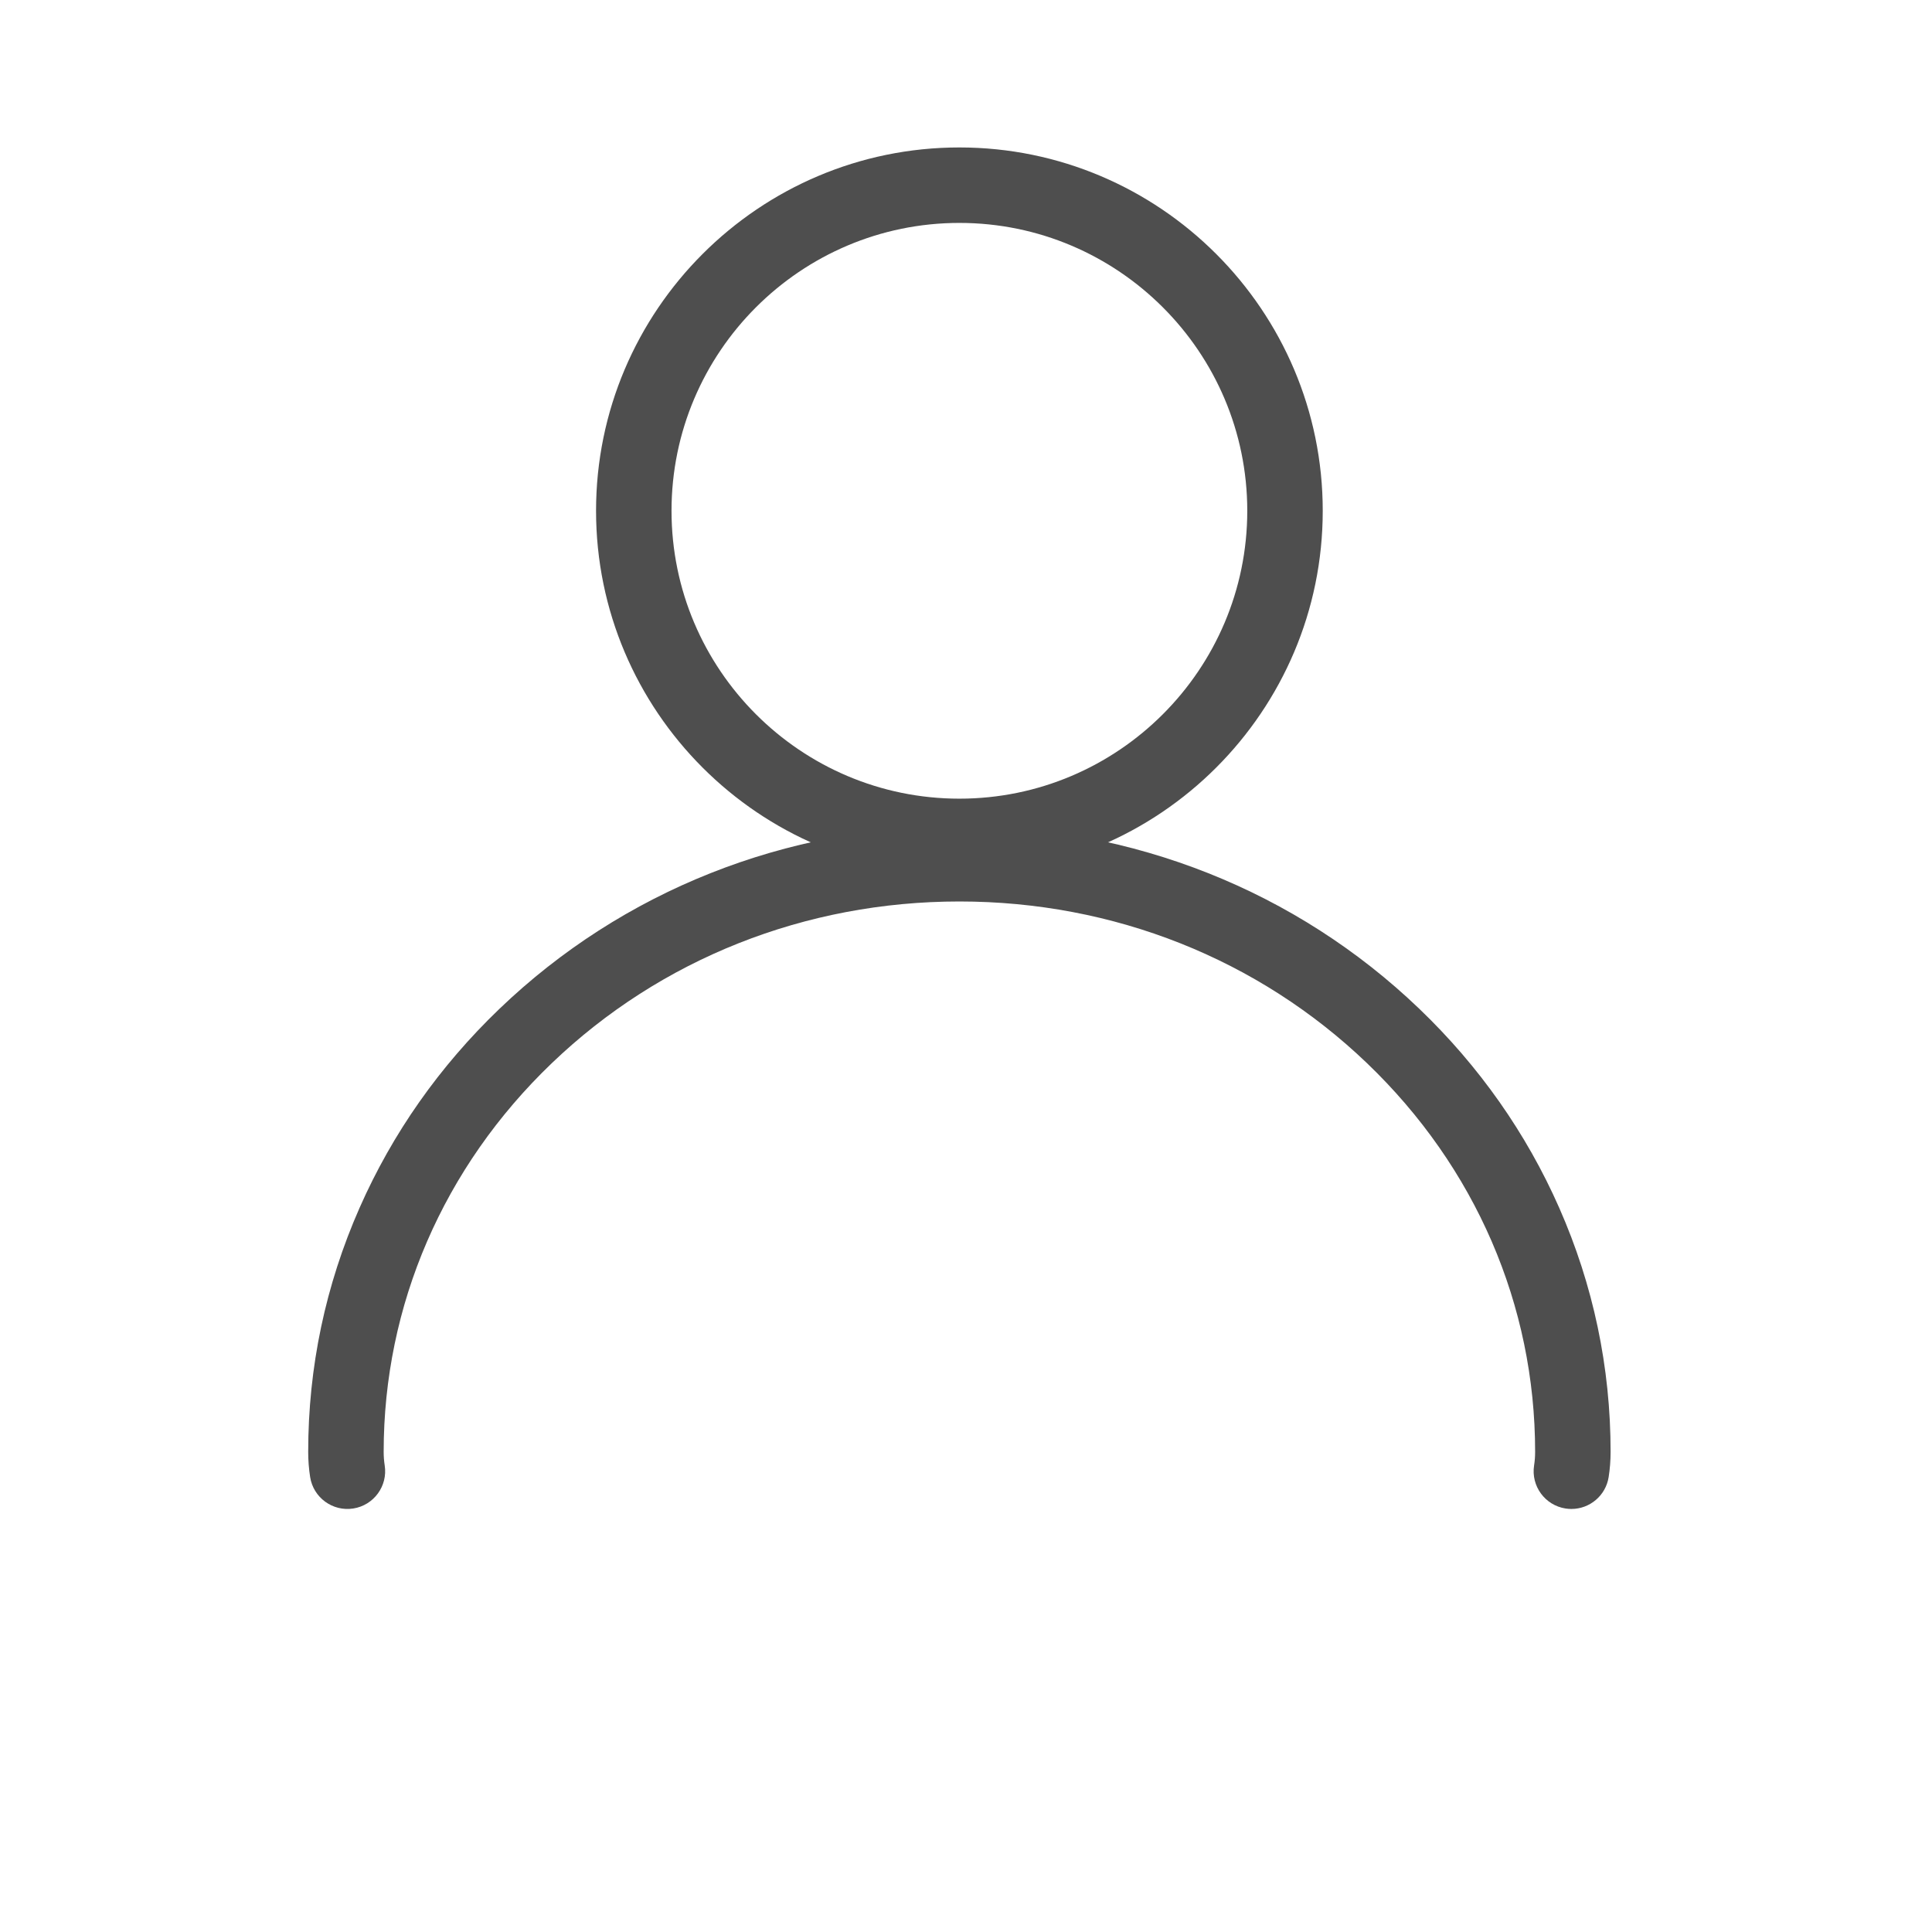
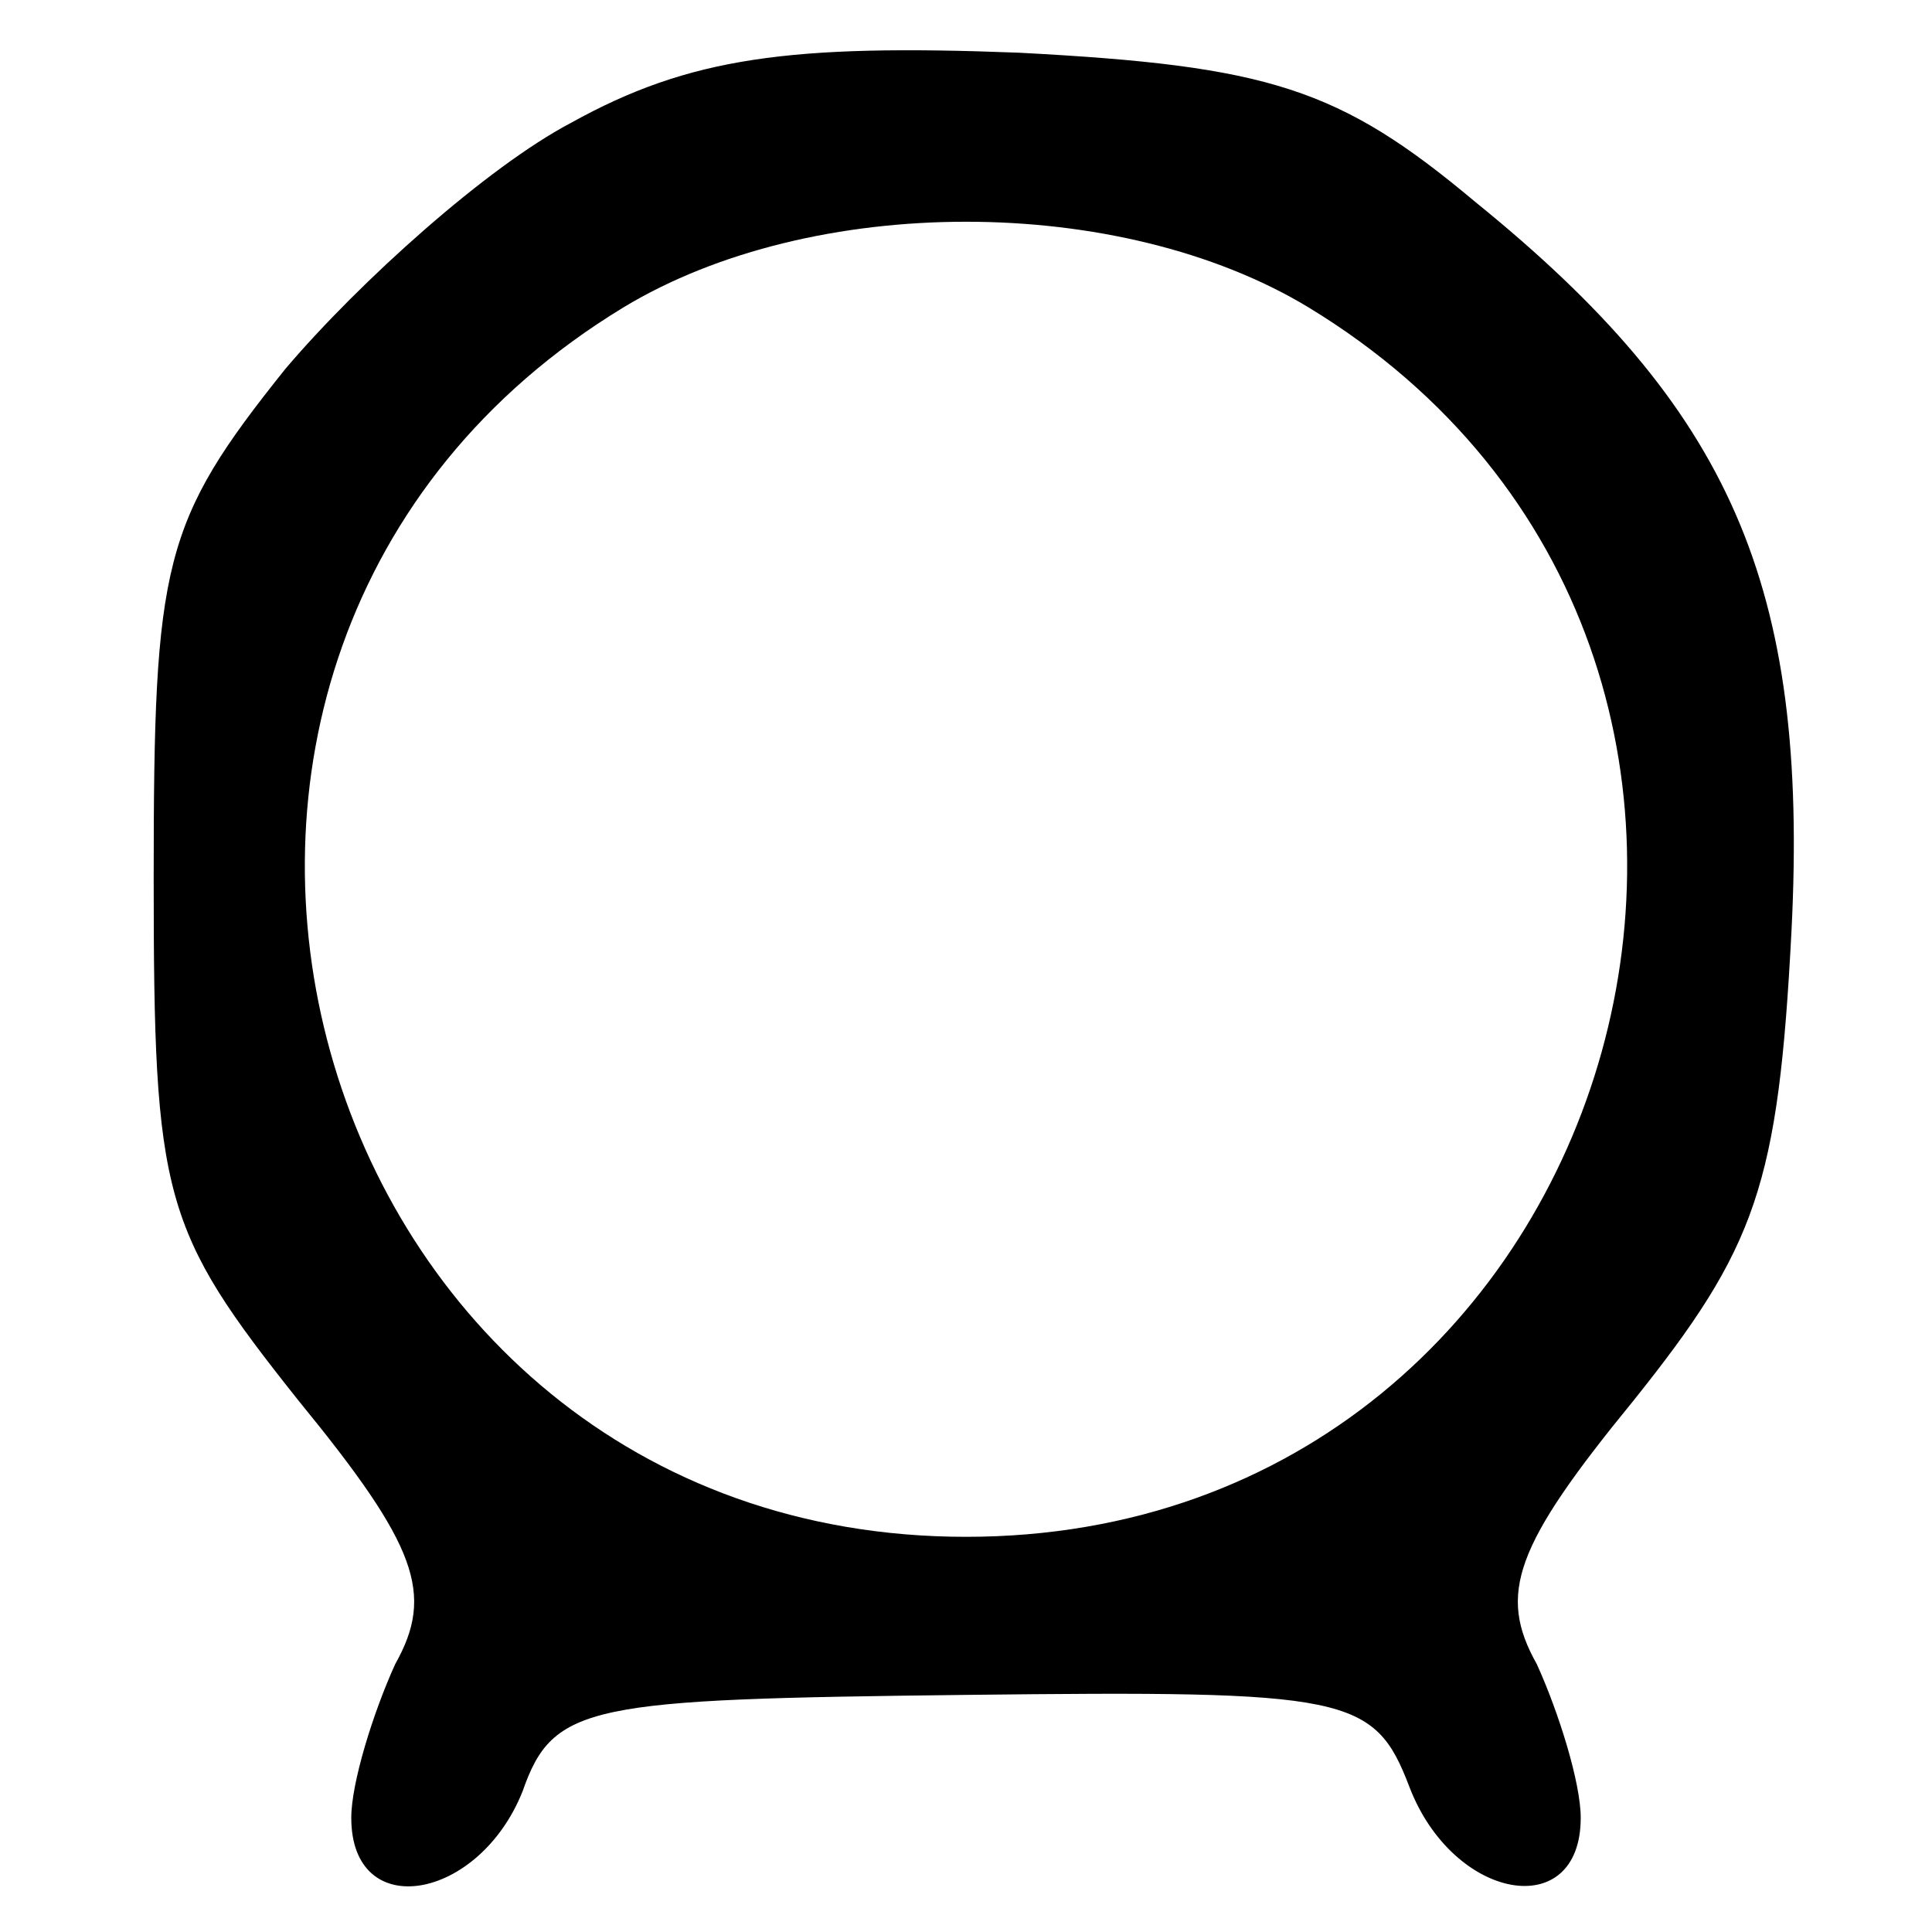
- <svg xmlns="http://www.w3.org/2000/svg" t="1587438832070" class="icon" viewBox="0 0 1024 1024" version="1.1" p-id="23302" width="200" height="200">
-   <defs>
-     <style type="text/css" />
-   </defs>
-   <path d="M508.5 463.31c-106.19 0-192.58-86.39-192.58-192.58S402.31 78.15 508.5 78.15c106.19 0 192.58 86.39 192.58 192.58s-86.4 192.58-192.58 192.58z m0-345.16c-84.13 0-152.58 68.45-152.58 152.58 0 84.13 68.45 152.58 152.58 152.58s152.58-68.45 152.58-152.58c-0.01-84.13-68.45-152.58-152.58-152.58z" fill="#4E4E4E" p-id="23303" />
-   <path d="M832.88 799.78c-1.03 0-2.07-0.08-3.11-0.24-10.91-1.71-18.38-11.93-16.67-22.85 0.37-2.33 0.55-4.74 0.55-7.16 0-77.76-31.63-150.92-89.08-205.99-57.67-55.29-134.41-85.74-216.07-85.74s-158.4 30.45-216.07 85.74c-57.44 55.07-89.08 128.22-89.08 205.99 0 2.42 0.19 4.83 0.55 7.16 1.71 10.91-5.76 21.14-16.67 22.85-10.92 1.7-21.14-5.76-22.85-16.67-0.68-4.37-1.03-8.86-1.03-13.33 0-44.88 9.17-88.42 27.25-129.41 17.44-39.53 42.38-75 74.14-105.45 65.15-62.47 151.72-96.87 243.76-96.87s178.6 34.4 243.76 96.87c31.76 30.45 56.7 65.93 74.14 105.45 18.08 40.99 27.25 84.53 27.25 129.41 0 4.48-0.35 8.96-1.03 13.33-1.55 9.87-10.06 16.91-19.74 16.91z" fill="#4E4E4E" p-id="23304" />
+ <svg xmlns="http://www.w3.org/2000/svg" version="1.0" width="44pt" height="44pt" viewBox="0 0 44 44" preserveAspectRatio="xMidYMid meet">
+   <g transform="translate(0,44) scale(0.1,-0.1)" fill="#000000" stroke="none">
+     <path d="M130 412 c-19 -10 -48 -36 -65 -56 -28 -35 -30 -44 -30 -116 0 -73 2 -80 33 -119 27 -33 31 -44 22 -60 -5 -11 -10 -27 -10 -35 0 -24 29 -19 39 6 7 20 15 21 101 22 87 1 93 0 101 -21 10 -26 39 -31 39 -7 0 8 -5 24 -10 35 -9 16 -5 27 22 60 28 35 33 49 36 107 4 79 -14 119 -72 166 -31 26 -47 31 -104 34 -52 2 -75 -1 -102 -16z m168 -42 c130 -79 74 -280 -78 -280 -152 0 -208 201 -78 280 43 26 113 26 156 0z" />
+   </g>
</svg>
